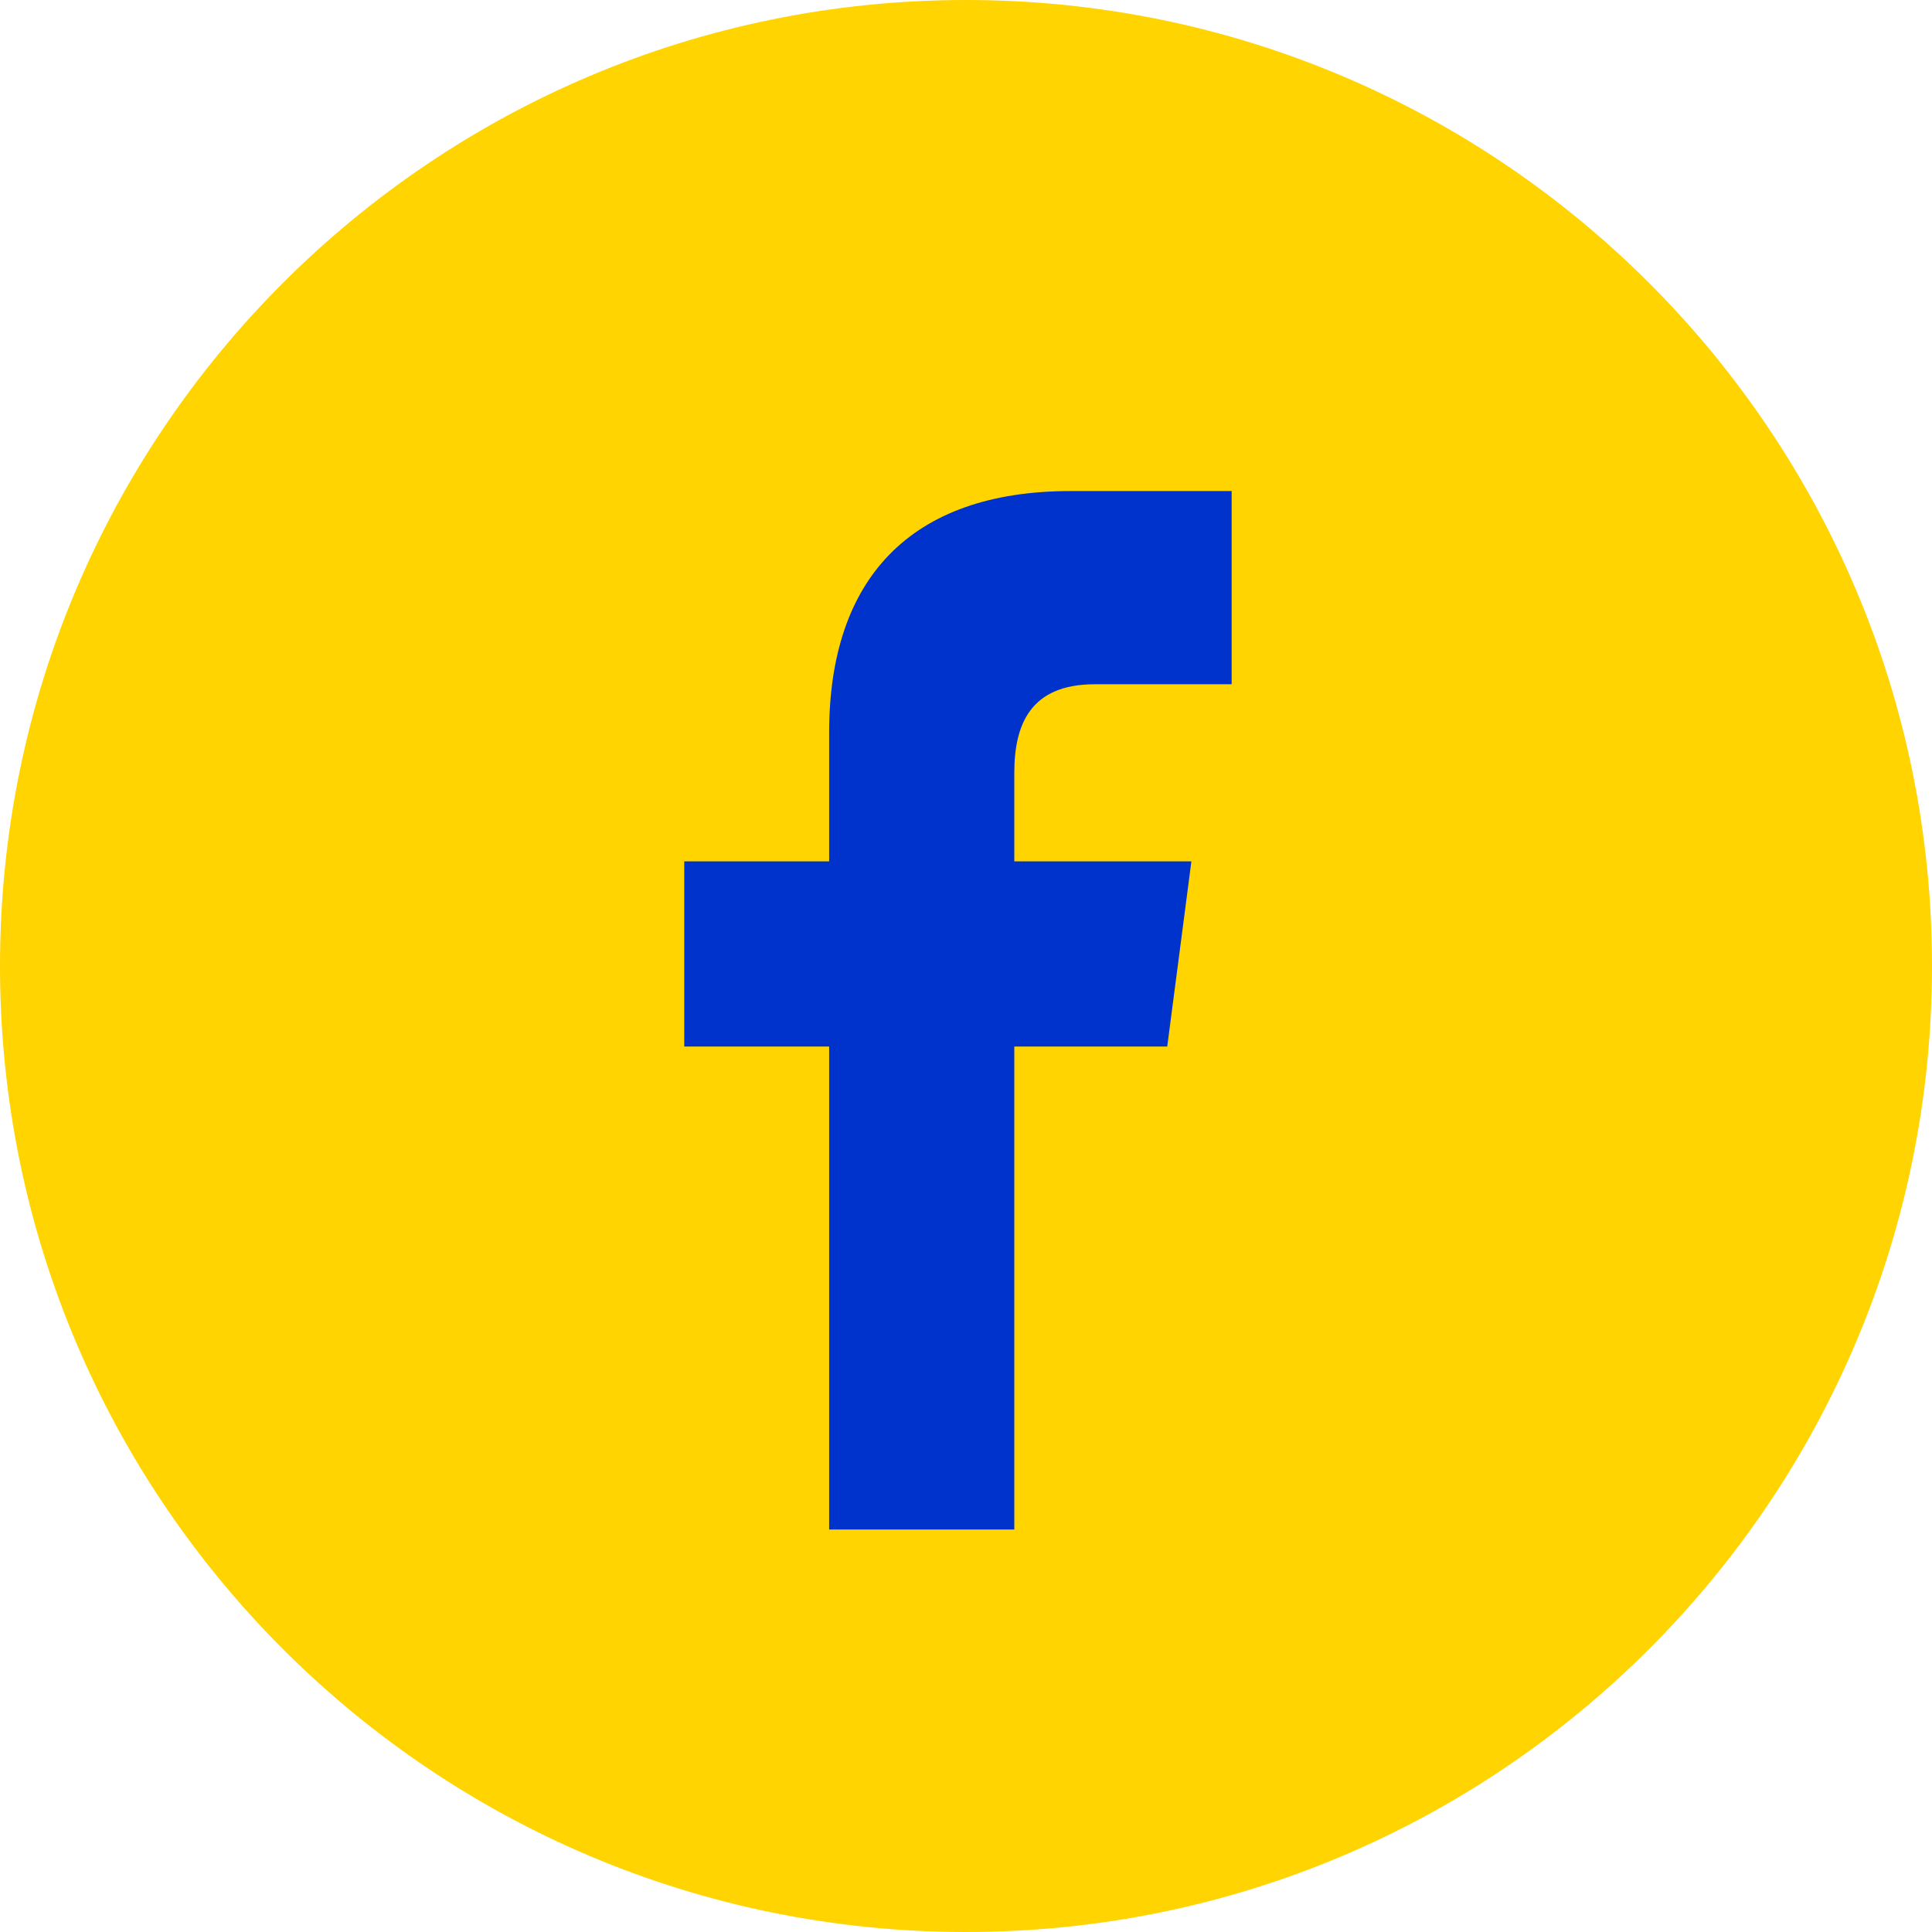
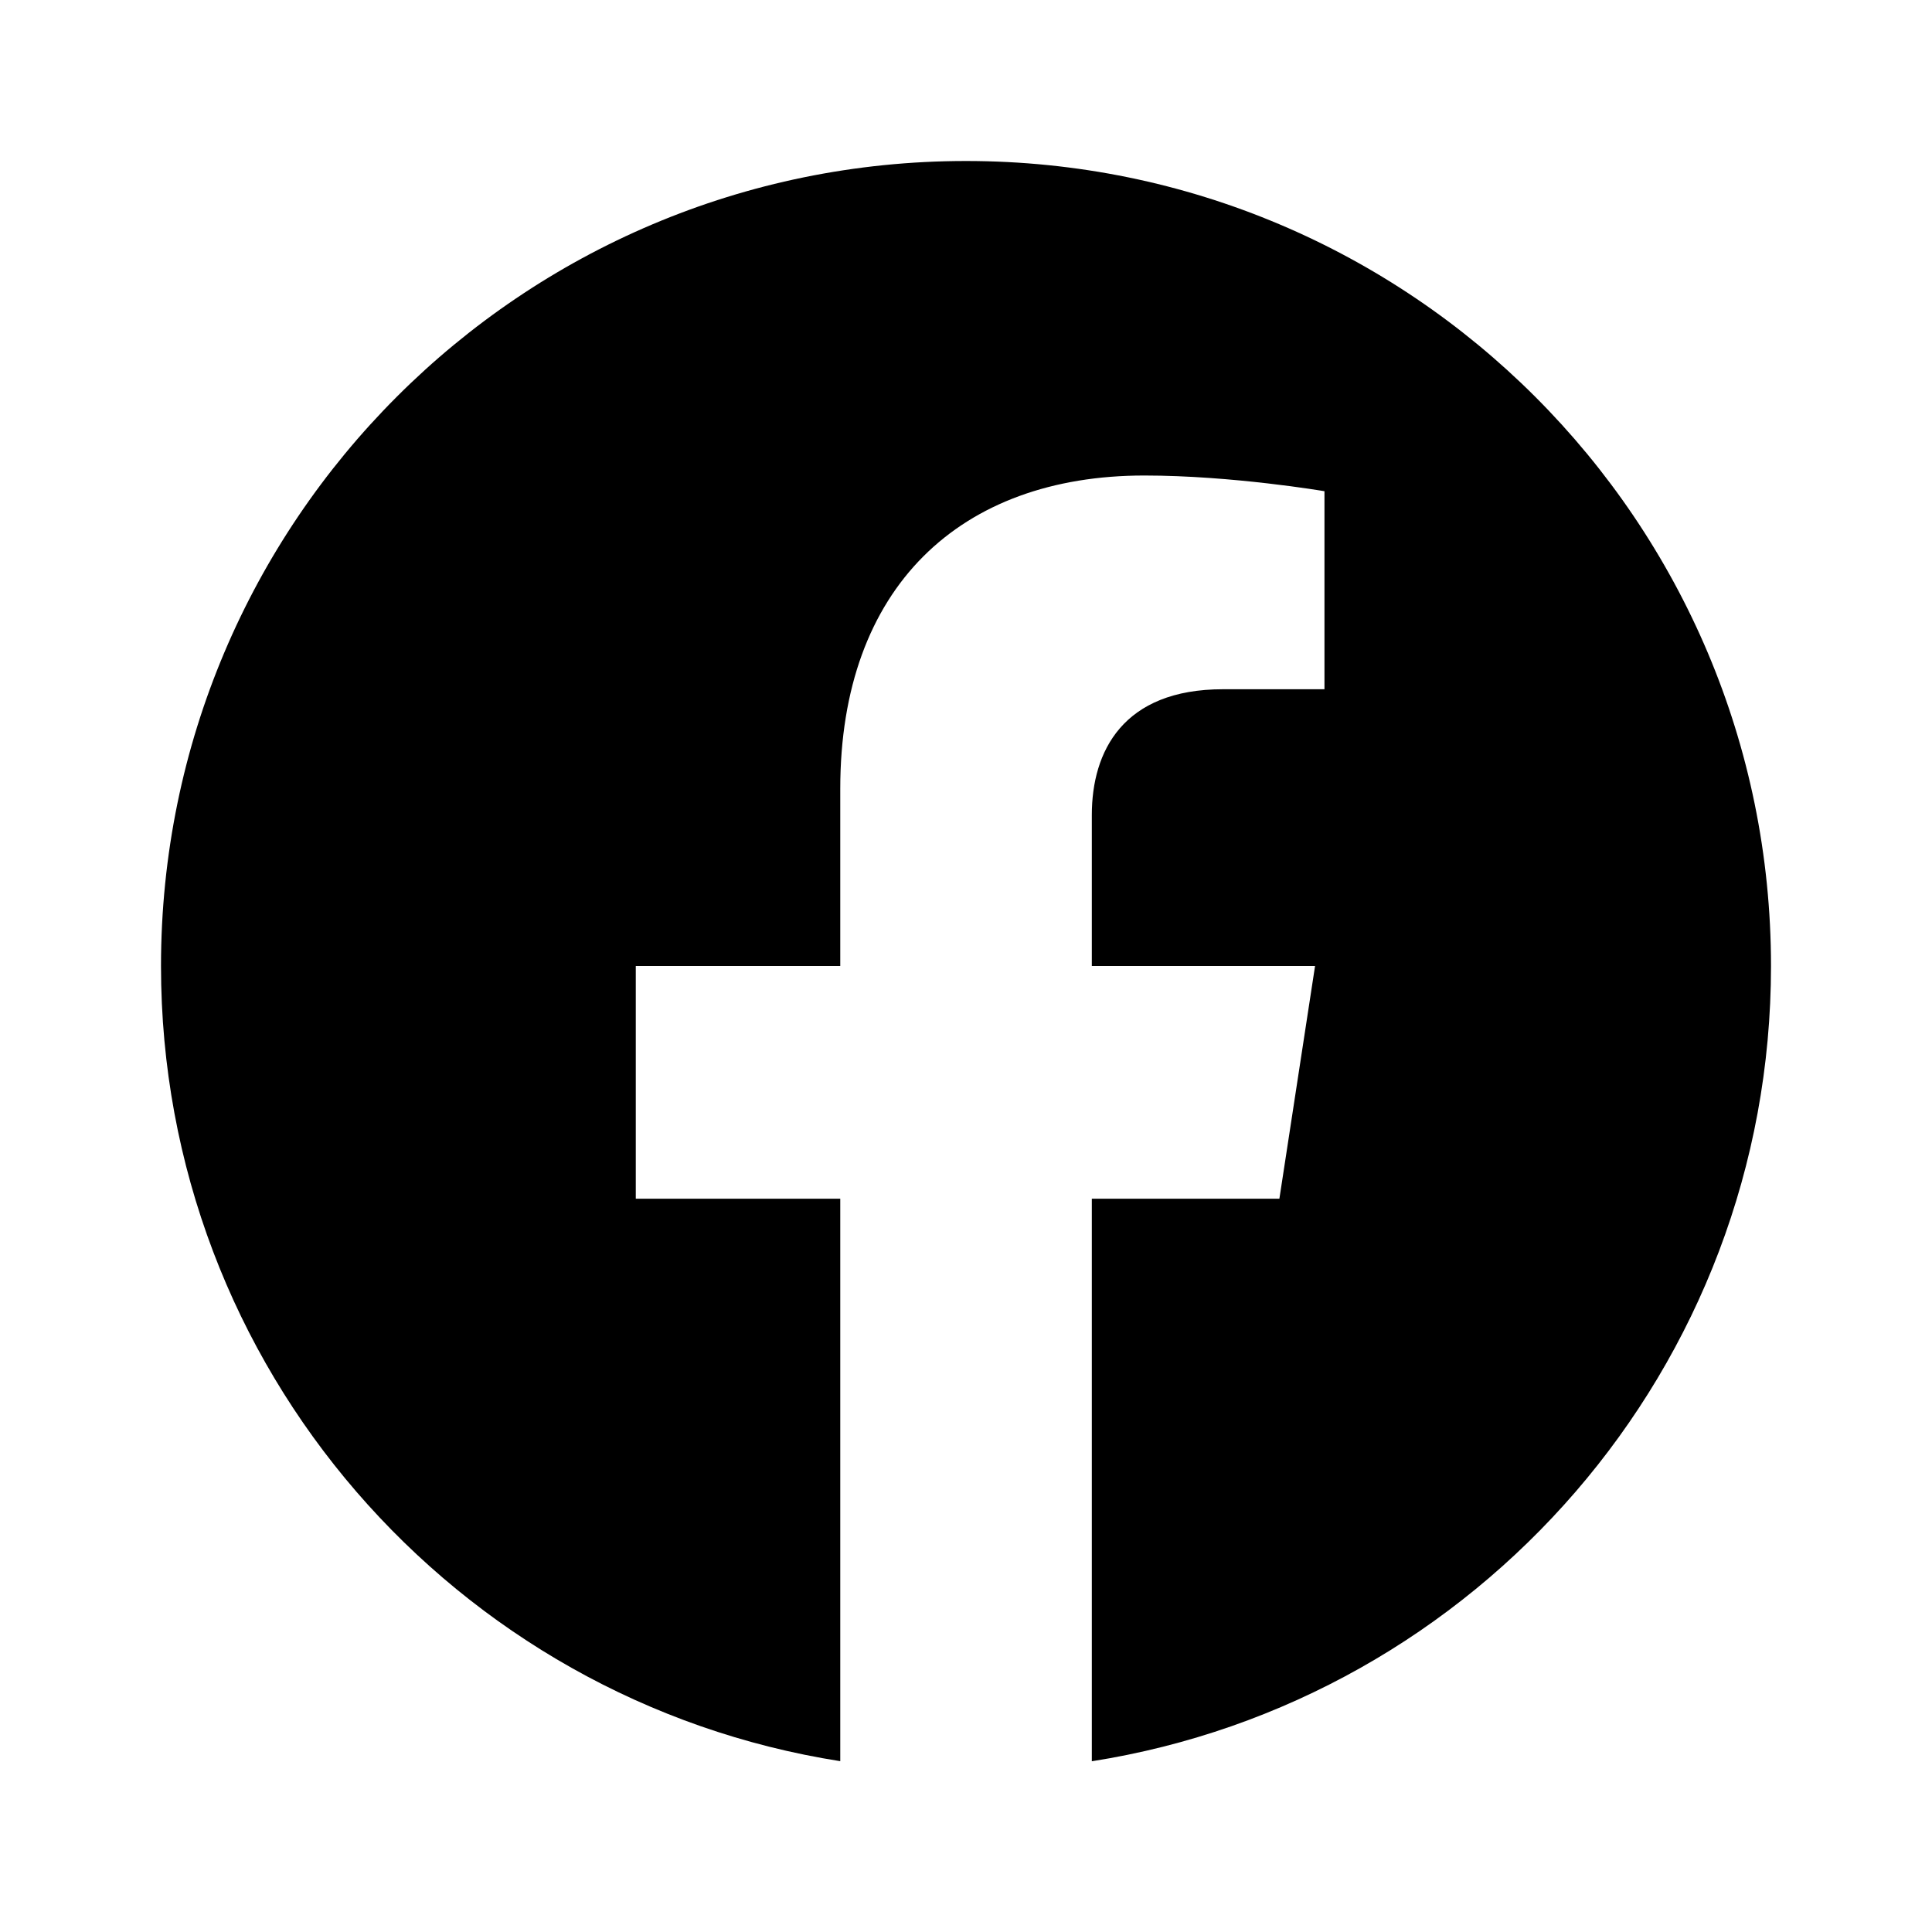
- <svg xmlns="http://www.w3.org/2000/svg" width="24" height="24" viewBox="0 0 24 24">
-   <circle cx="12" cy="12" r="12" fill="#FFD400" />
-   <path d="M13.5 8.5h1.8V6.1h-2c-2 0-3 1.1-3 3v1.6H8.5V13h1.8v6h2.3v-6h1.9l.3-2.3h-2.2V9.6c0-.6.2-1.1 1-1.1Z" fill="#0033CC" />
+ <svg xmlns="http://www.w3.org/2000/svg" width="24" height="24" viewBox="0 0 24 24" fill="none">
+   <path d="M22 12c0-5.523-4.477-10-10-10S2 6.477 2 12c0 4.991 3.657 9.128 8.438 9.878v-6.987h-2.54V12h2.54V9.797c0-2.506 1.492-3.89 3.777-3.89 1.094 0 2.238.195 2.238.195v2.46h-1.26c-1.243 0-1.63.771-1.63 1.562V12h2.773l-.443 2.891h-2.33v6.988C18.343 21.128 22 16.991 22 12z" fill="currentColor" />
</svg>
